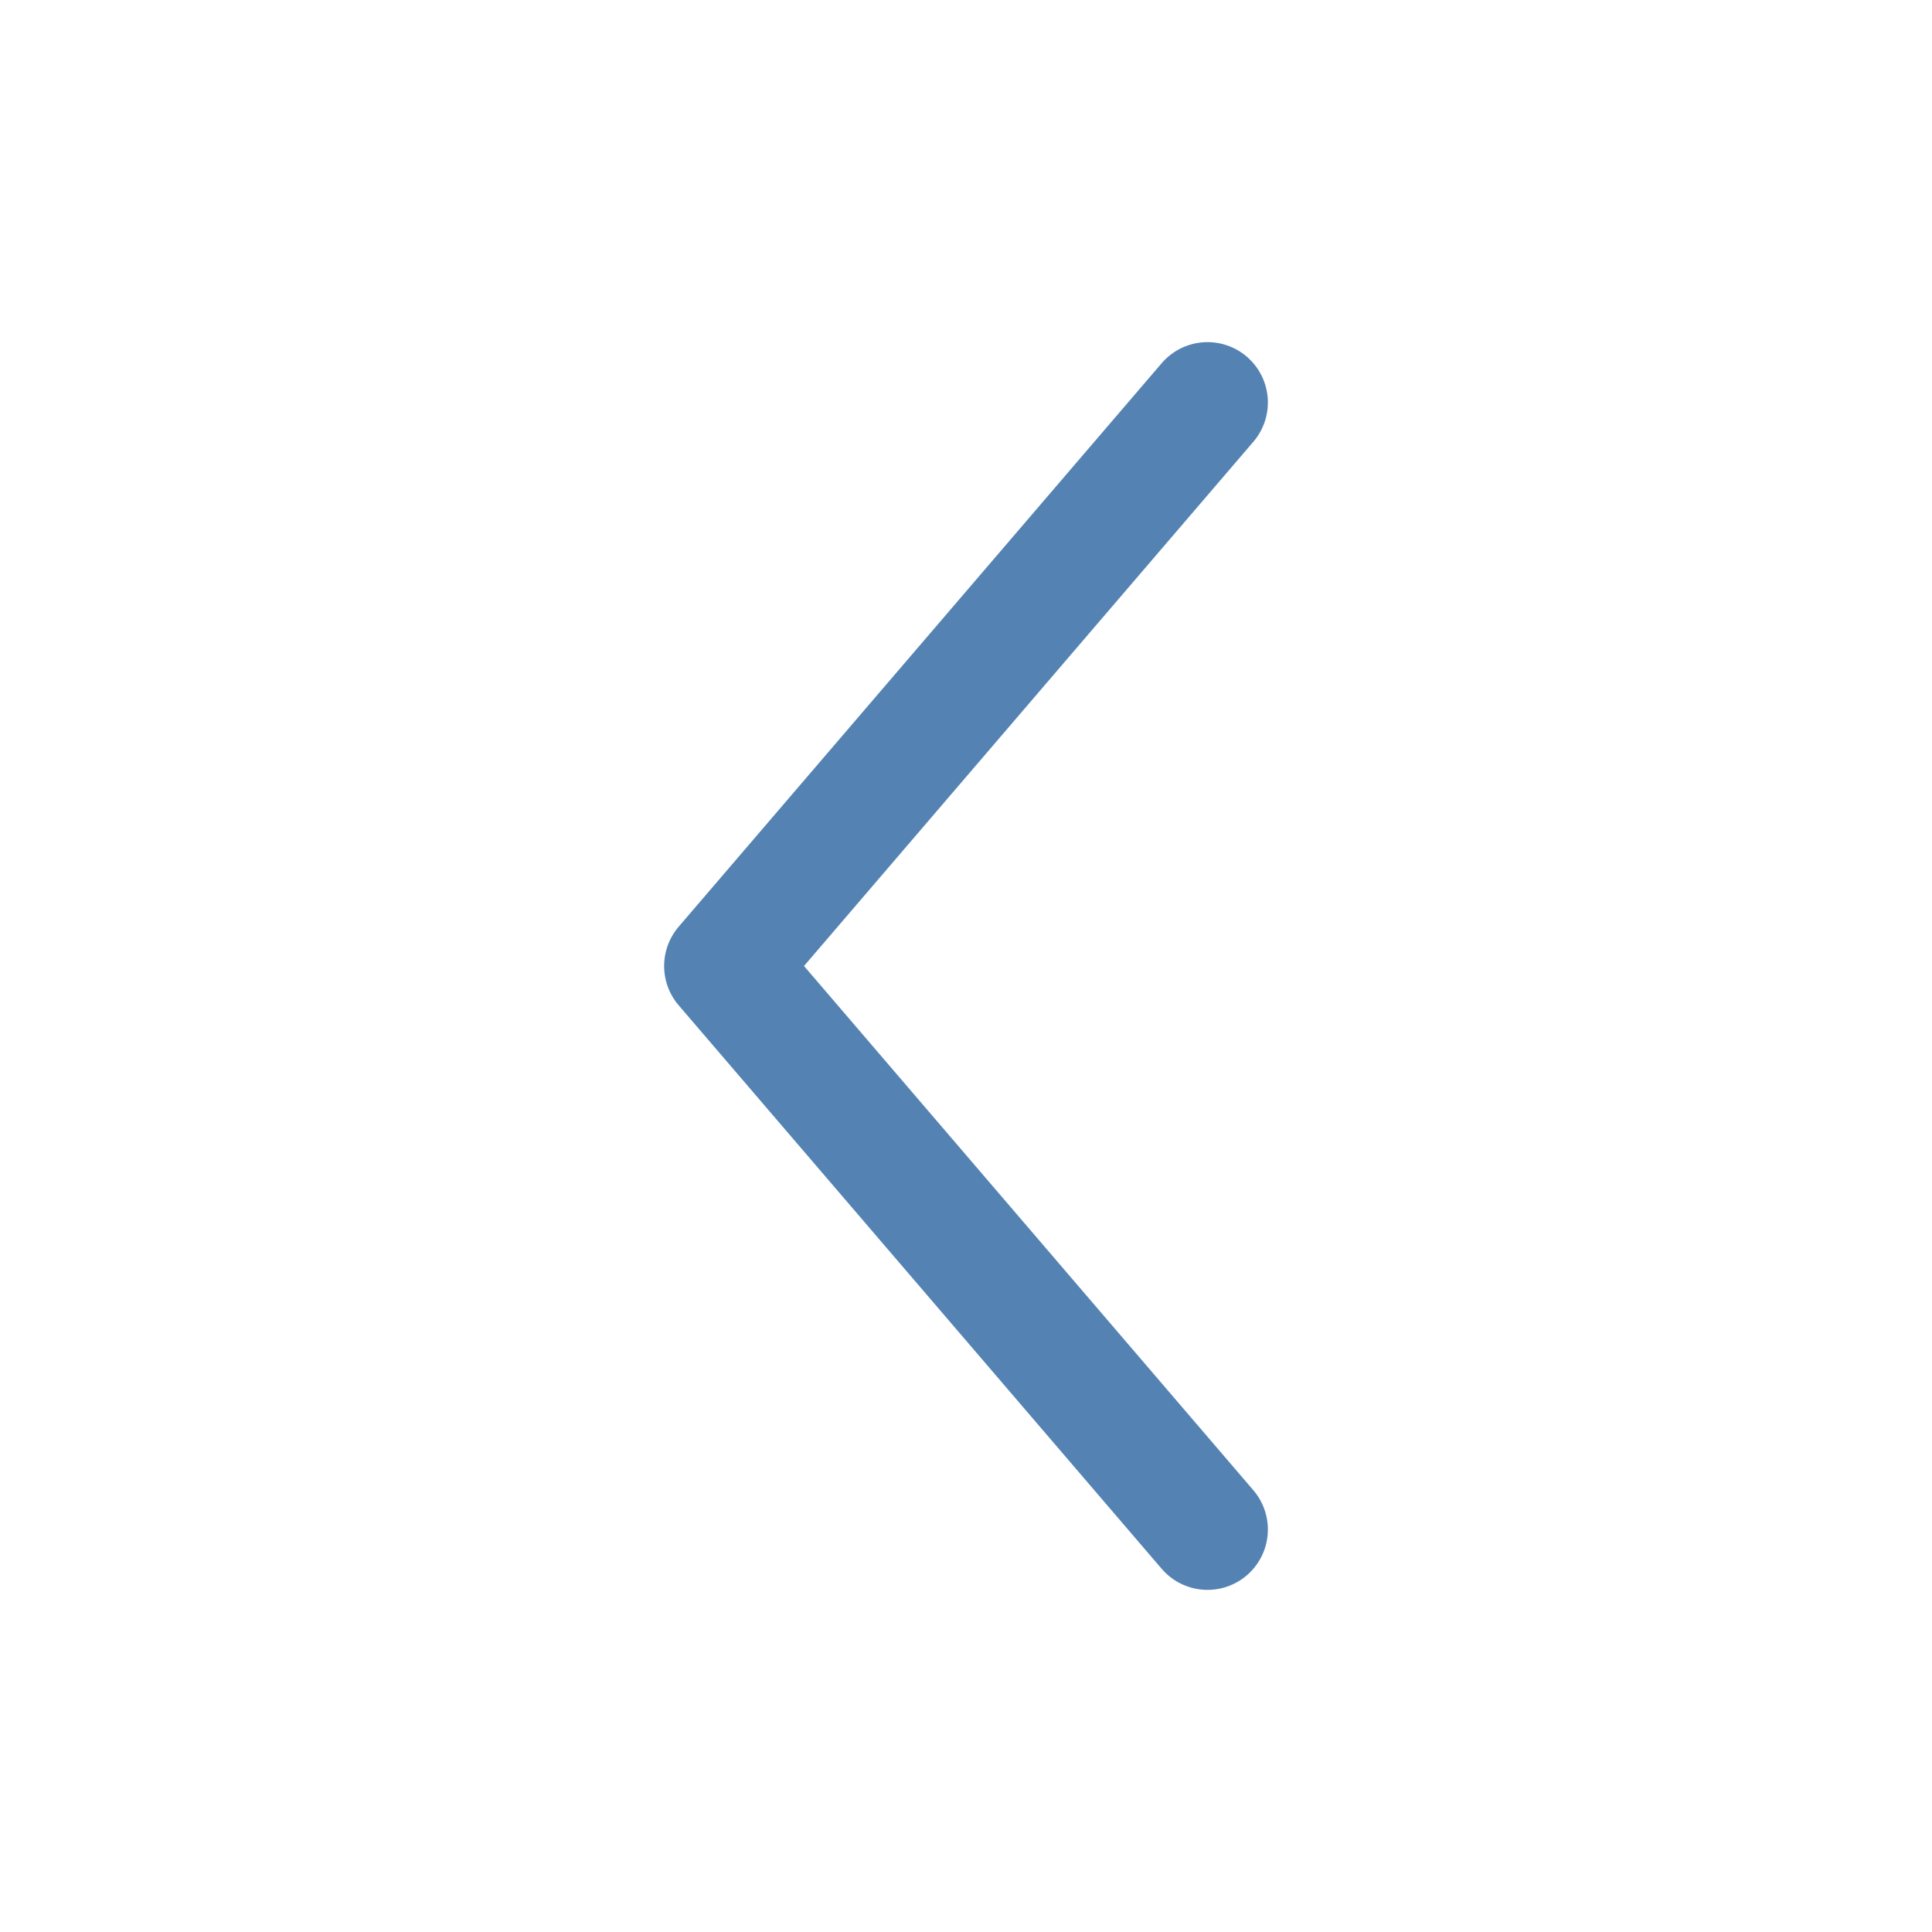
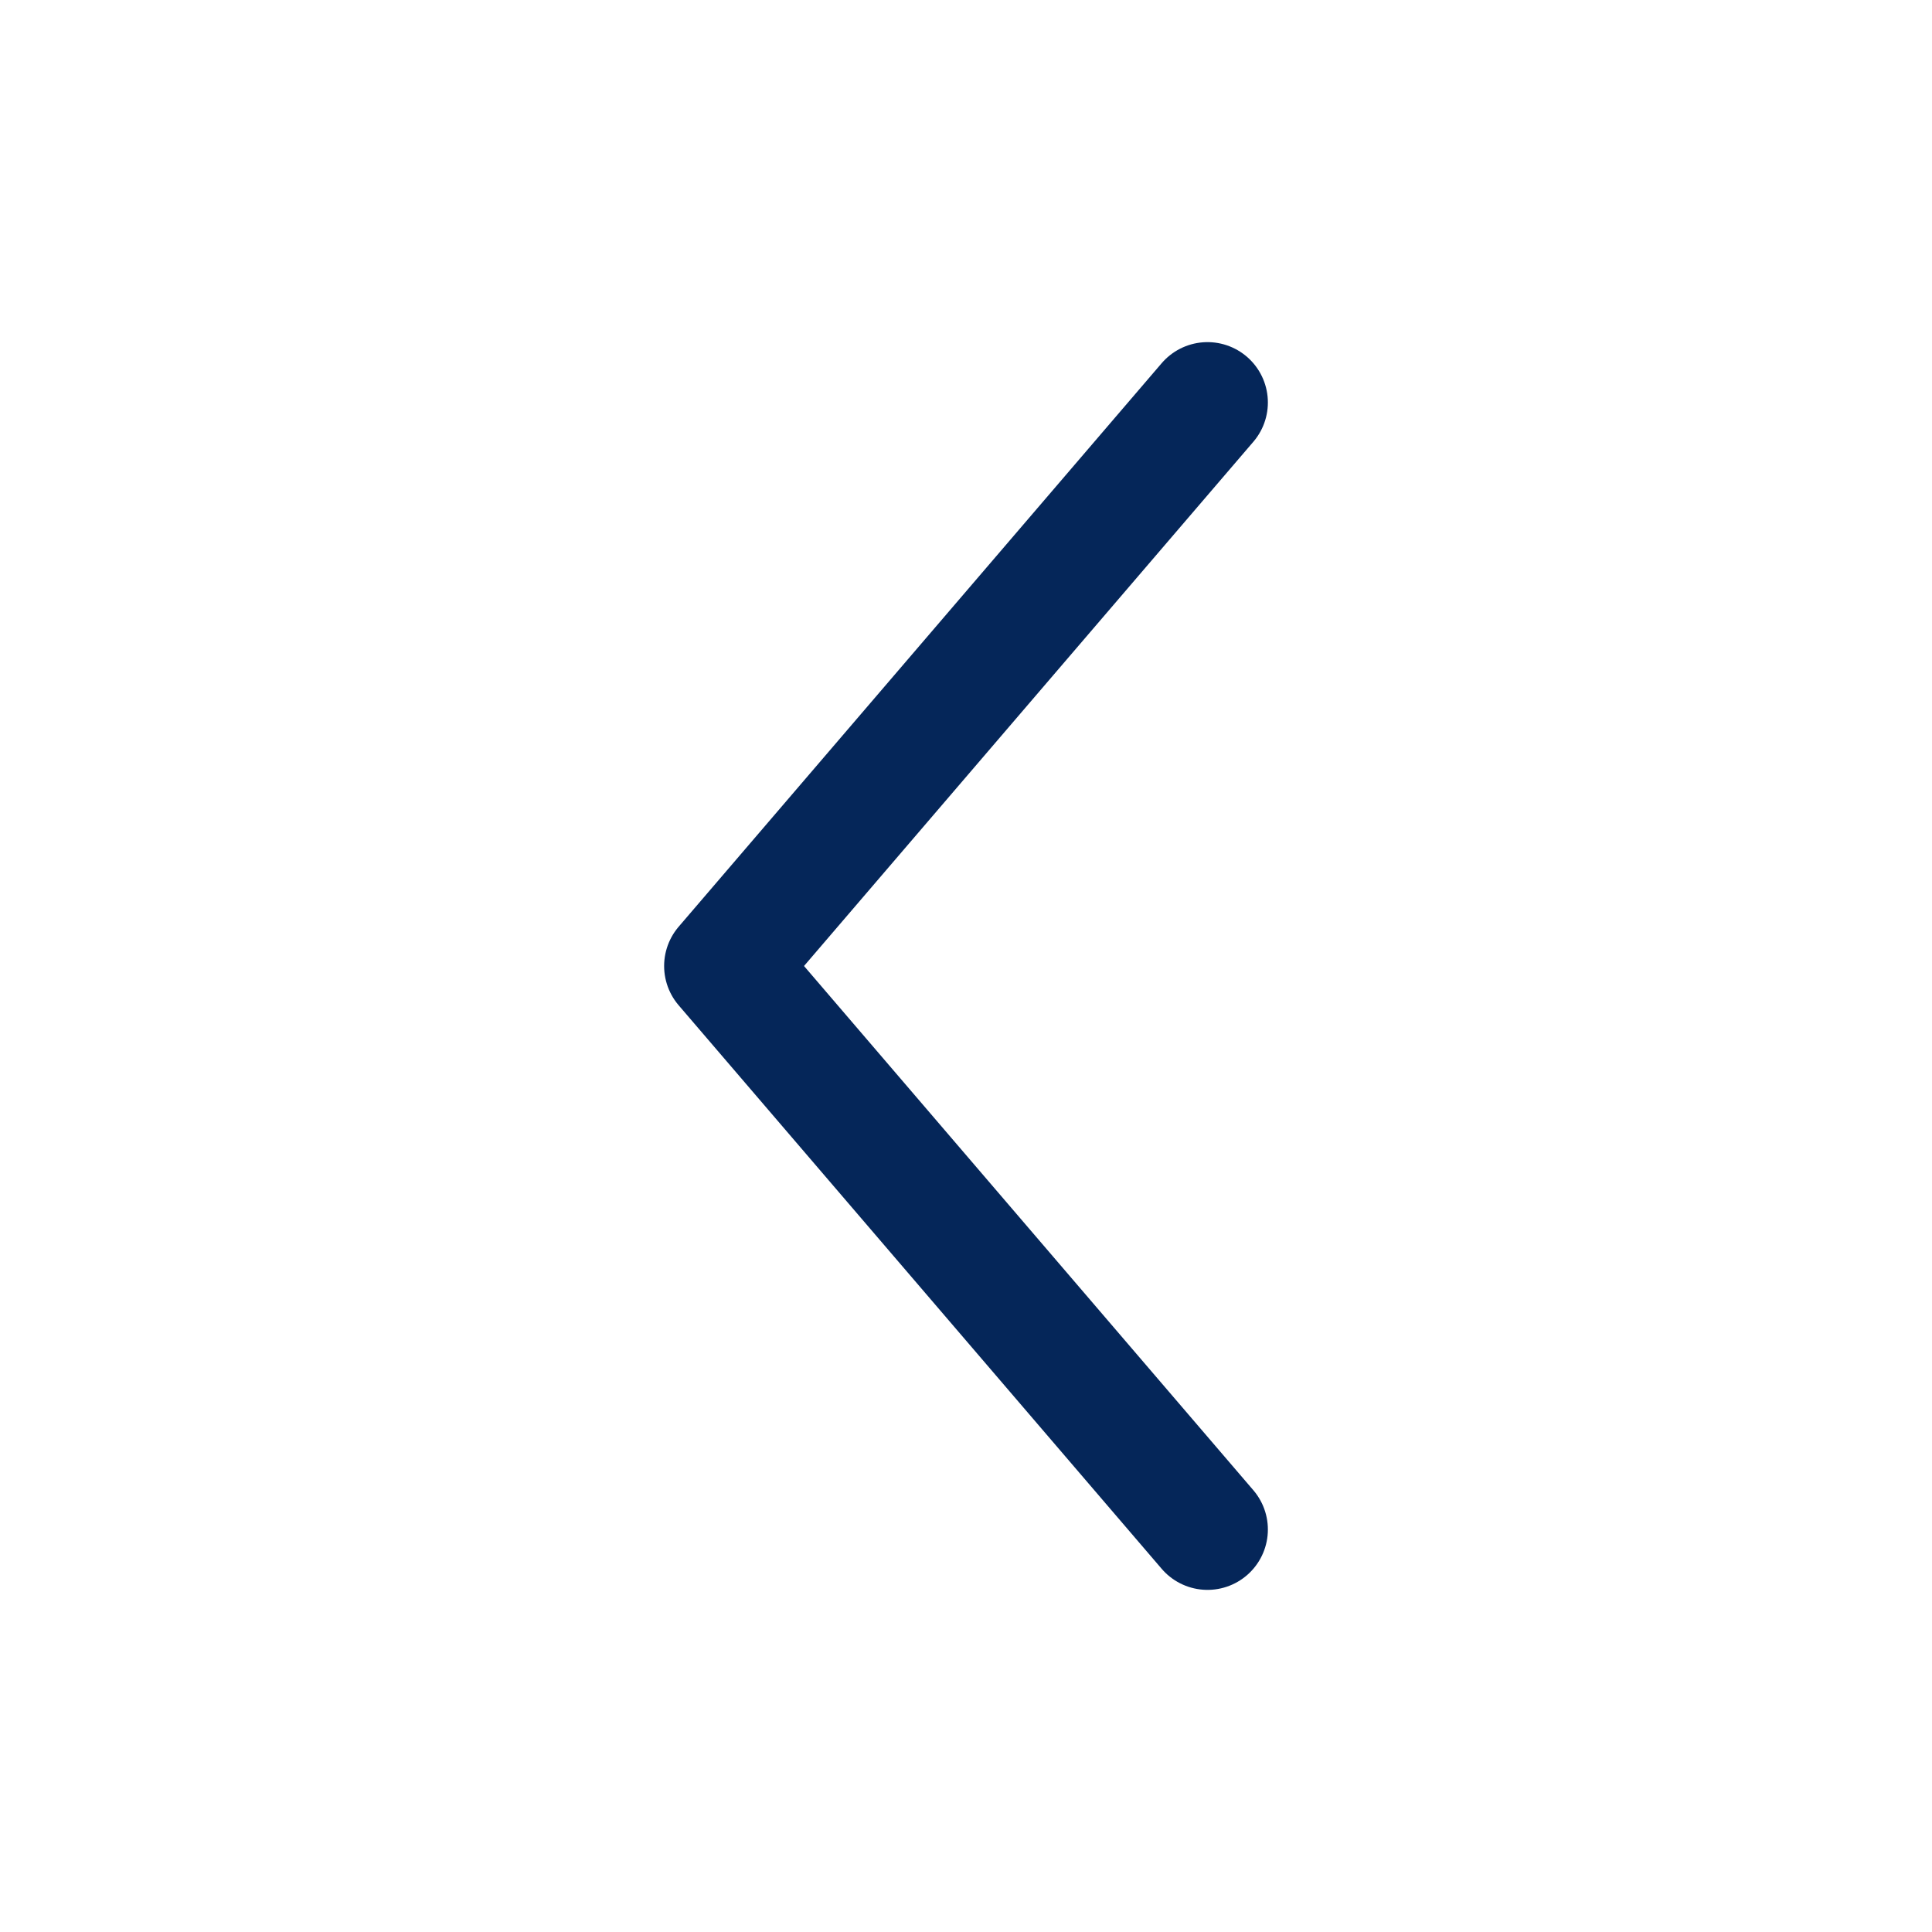
<svg xmlns="http://www.w3.org/2000/svg" width="800px" height="800px" viewBox="0 0 24 24" fill="none">
-   <path d="M15 5L9 12L15 19" stroke="#5483B3" stroke-width="1.5" stroke-linecap="round" stroke-linejoin="round" />
+   <path d="M15 5L9 12L15 19" stroke="#052659" stroke-width="1.5" stroke-linecap="round" stroke-linejoin="round" />
</svg>
